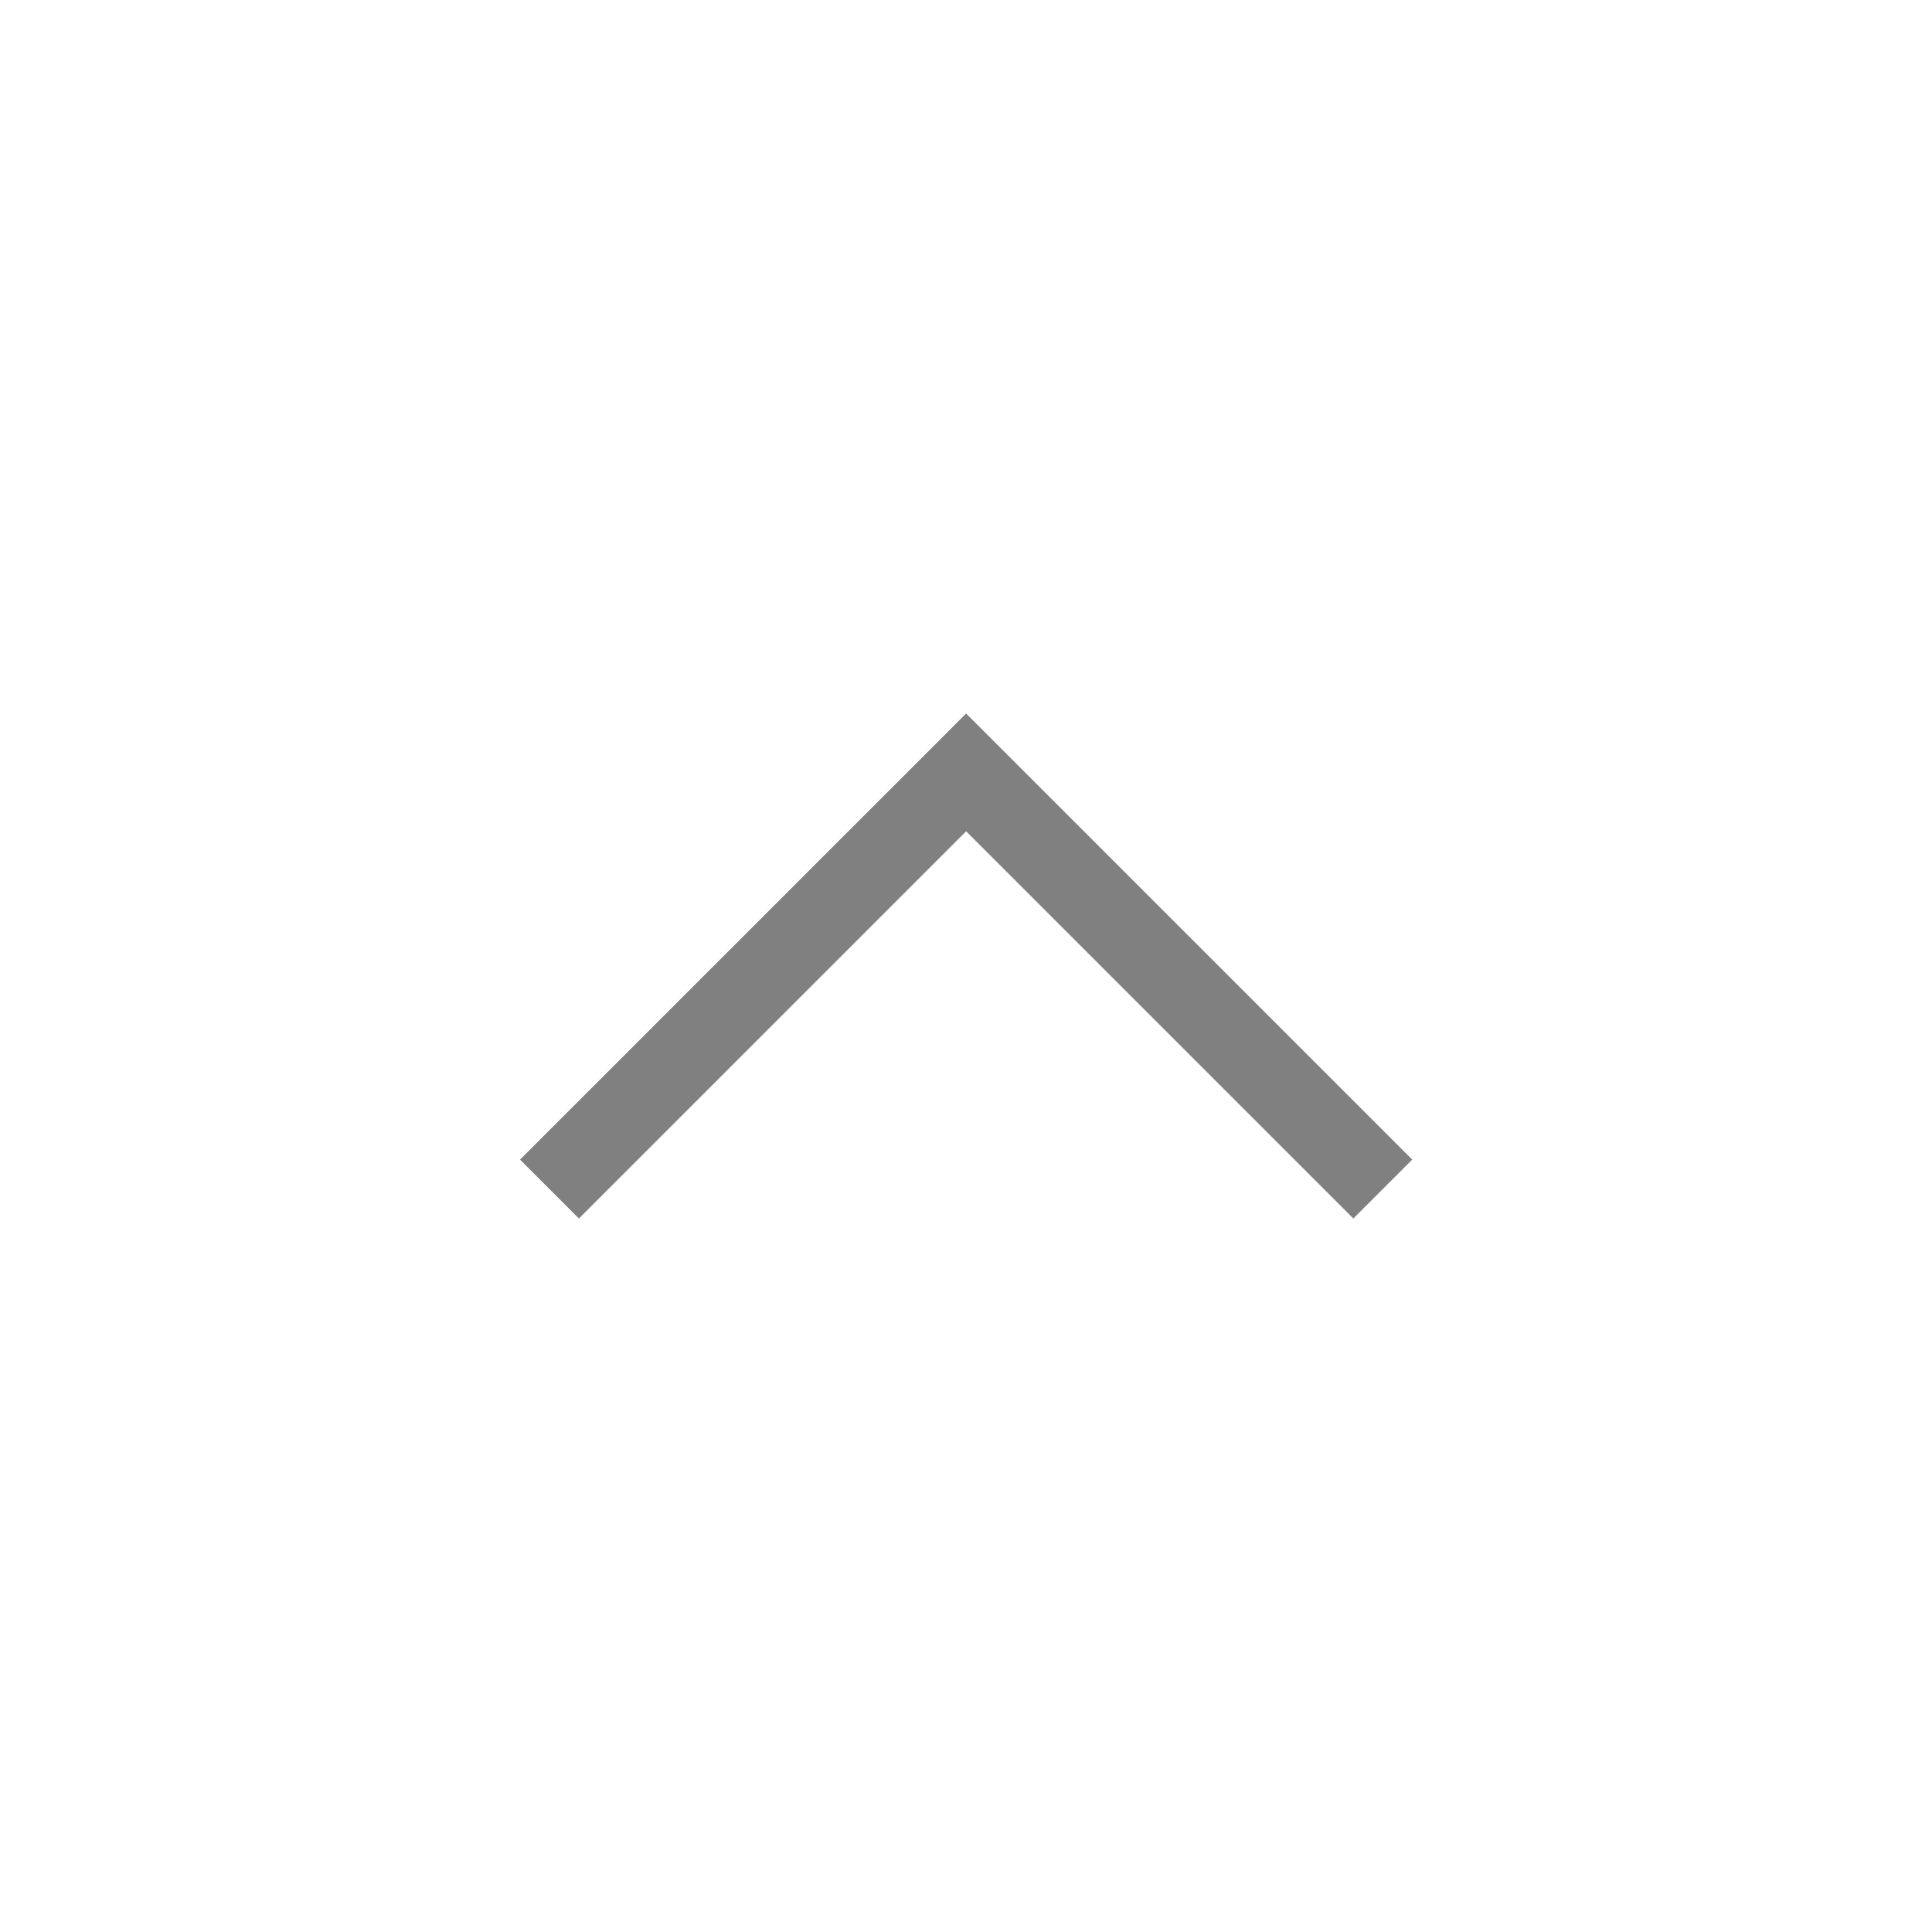
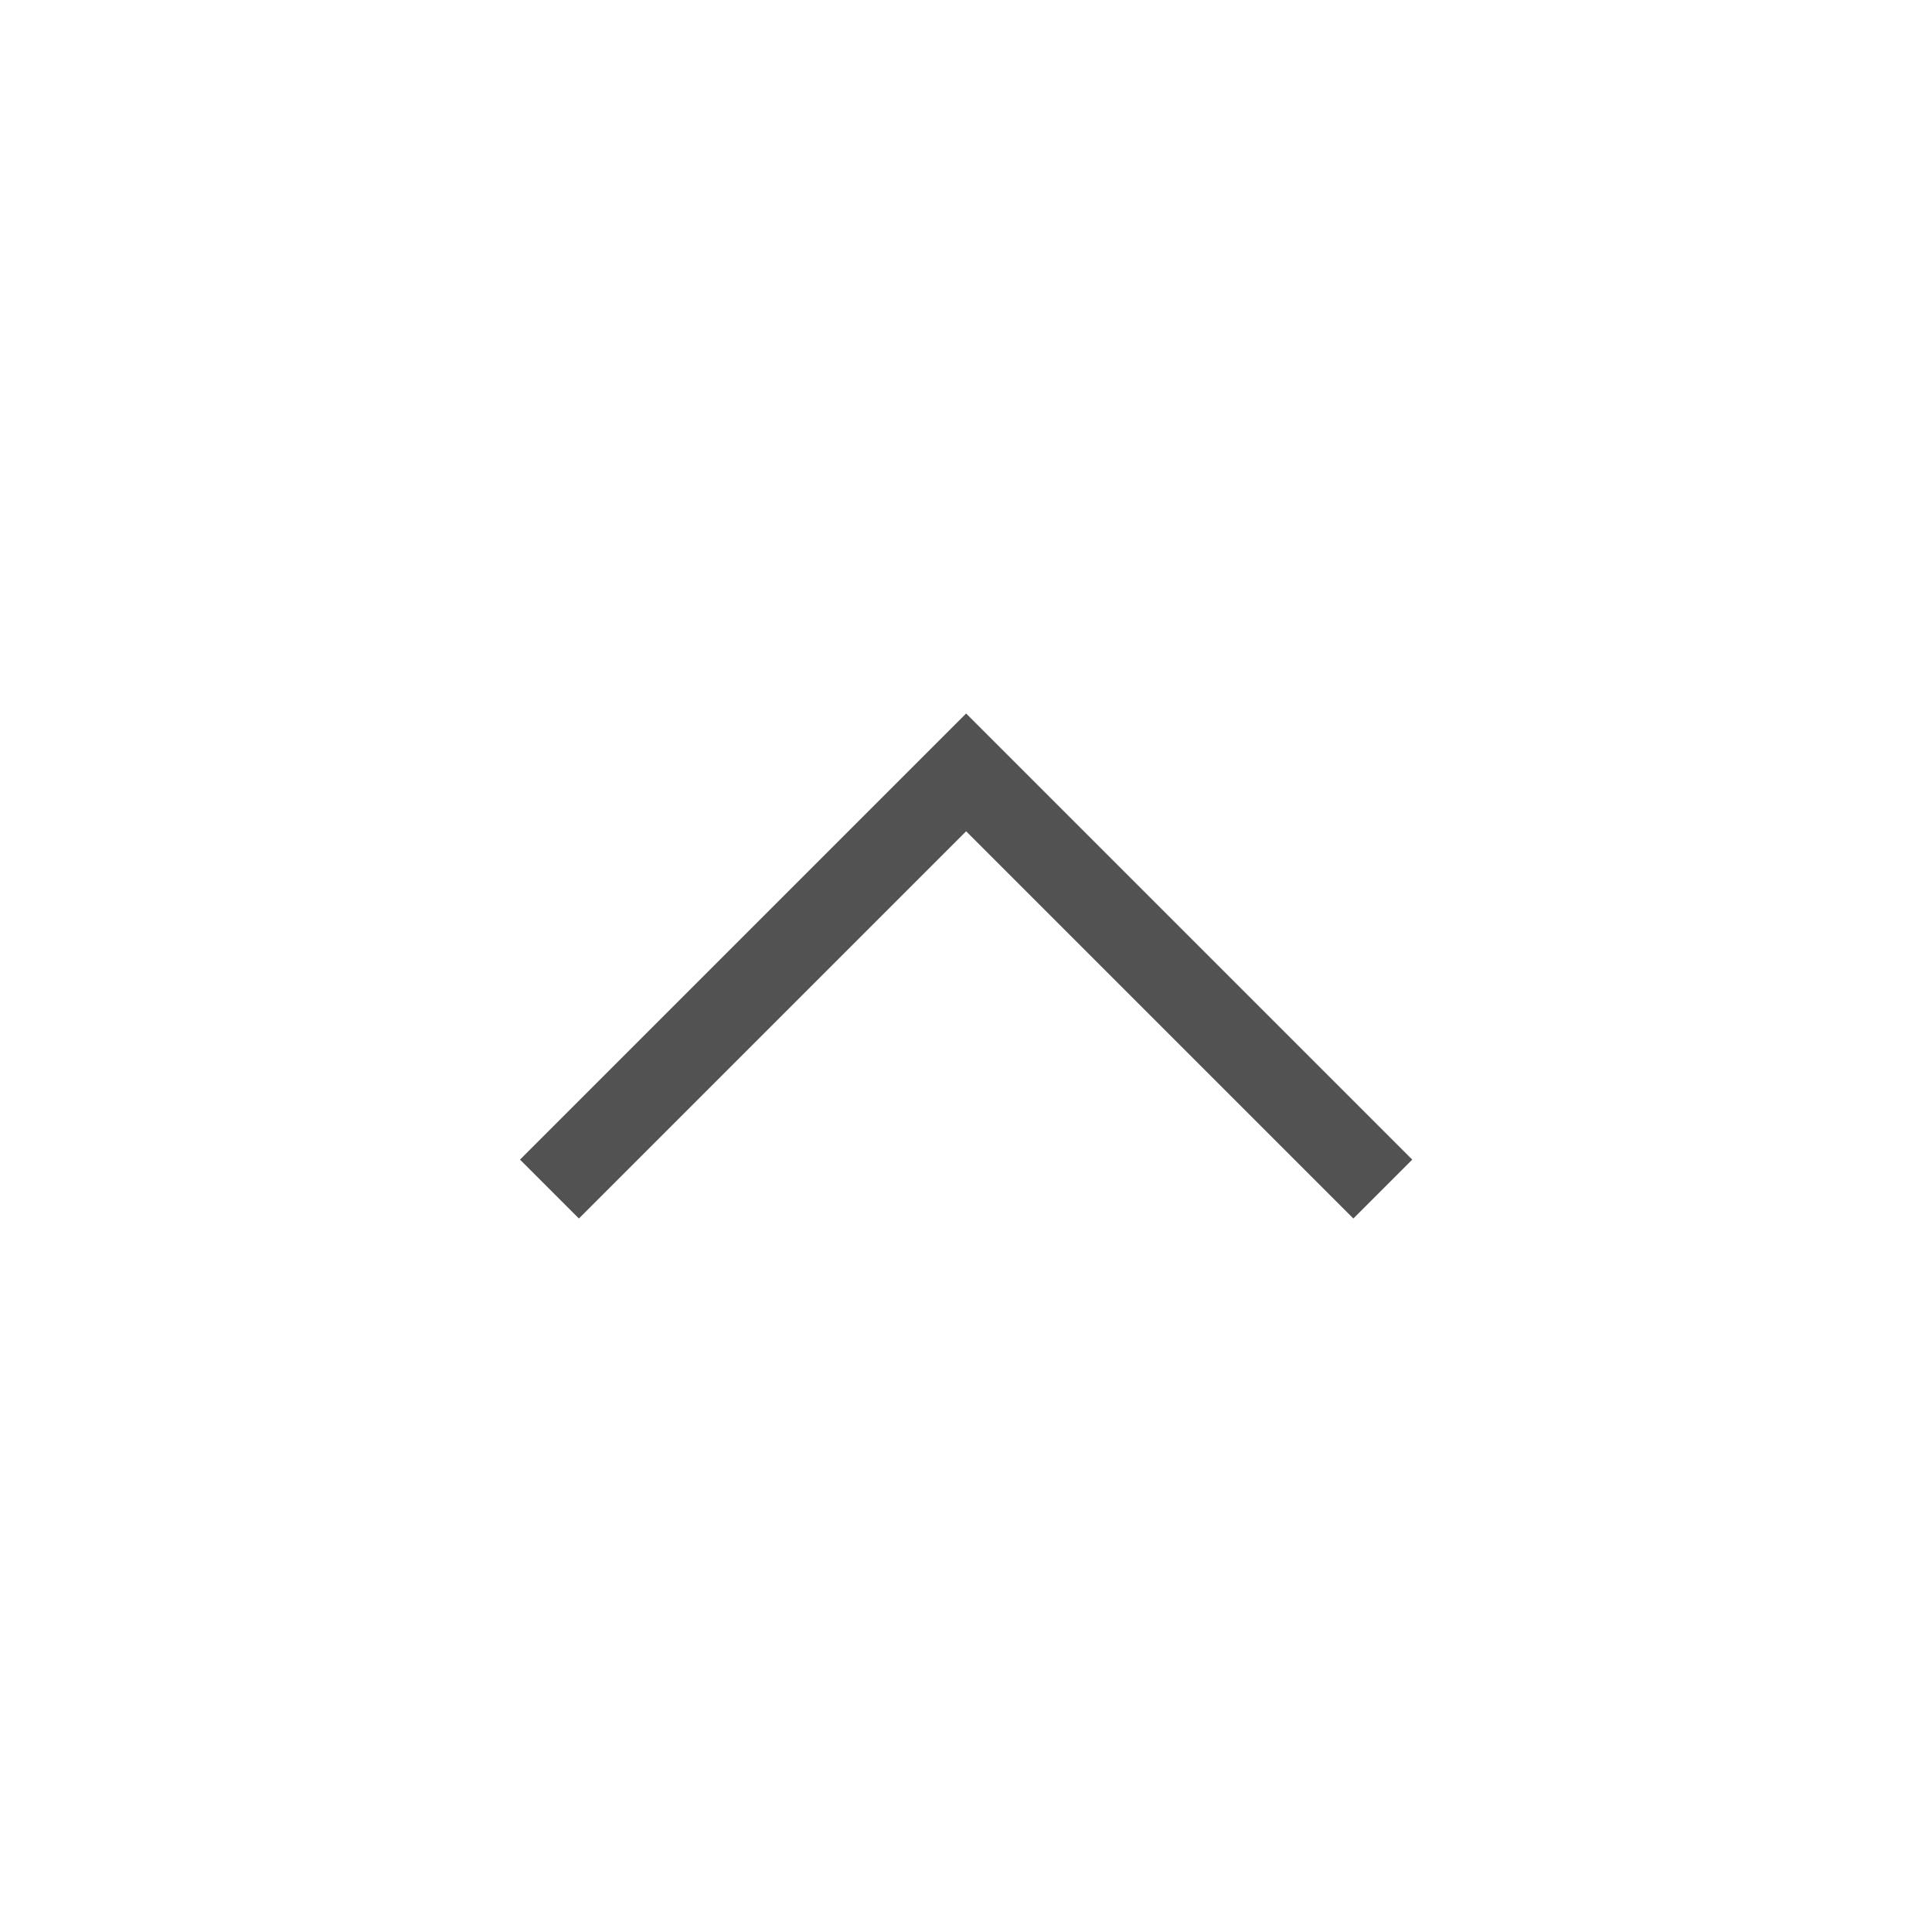
<svg xmlns="http://www.w3.org/2000/svg" xmlns:xlink="http://www.w3.org/1999/xlink" width="30" height="30" viewBox="0 0 7.937 7.938" version="1.1" id="svg8">
  <defs id="defs2">
    <linearGradient id="linearGradient3868">
      <stop id="stop3870" offset="0" style="stop-color:#5a5a5a;stop-opacity:1;" />
      <stop id="stop3872" offset="1" style="stop-color:#646464;stop-opacity:1;" />
    </linearGradient>
    <linearGradient id="linearGradient3813">
      <stop id="stop3815" offset="0" style="stop-color:#666666;stop-opacity:1;" />
      <stop id="stop3817" offset="1" style="stop-color:#636363;stop-opacity:1;" />
    </linearGradient>
    <linearGradient id="linearGradient3787">
      <stop id="stop3789" offset="0" style="stop-color:#e5e5df;stop-opacity:1;" />
      <stop id="stop3791" offset="1" style="stop-color:#dadad4;stop-opacity:1;" />
    </linearGradient>
    <linearGradient id="linearGradient3806-3-5-6">
      <stop id="stop3808-6-9-1" offset="0" style="stop-color:#303030;stop-opacity:1;" />
      <stop id="stop3810-4-6-3" offset="1" style="stop-color:#232323;stop-opacity:1;" />
    </linearGradient>
    <linearGradient gradientUnits="userSpaceOnUse" y2="1032.362" x2="40" y1="1044.362" x1="40" id="linearGradient3793" xlink:href="#linearGradient3787" />
    <linearGradient gradientTransform="matrix(1.166667,0,0,1.076923,-6.5,-80.33555)" y2="1032.362" x2="40" y1="1044.362" x1="40" gradientUnits="userSpaceOnUse" id="linearGradient3828" xlink:href="#linearGradient3787" />
    <linearGradient y2="1032.362" x2="40" y1="1044.362" x1="40" gradientTransform="matrix(1.166667,0,0,1.076923,-35.5,-1105.698)" gradientUnits="userSpaceOnUse" id="linearGradient3835" xlink:href="#linearGradient3787-8" />
    <linearGradient id="linearGradient3787-8">
      <stop id="stop3789-2" offset="0" style="stop-color:#f5f5ee;stop-opacity:1;" />
      <stop id="stop3791-6" offset="1" style="stop-color:#e6e6df;stop-opacity:1;" />
    </linearGradient>
    <linearGradient id="linearGradient3787-7">
      <stop id="stop3789-3" offset="0" style="stop-color:#f5f5ee;stop-opacity:1;" />
      <stop id="stop3791-3" offset="1" style="stop-color:#e6e6e0;stop-opacity:1;" />
    </linearGradient>
    <linearGradient gradientUnits="userSpaceOnUse" y2="8.25" x2="11" y1="15.75" x1="11" id="linearGradient3807" xlink:href="#linearGradient3787" />
    <linearGradient gradientUnits="userSpaceOnUse" y2="8.8" x2="29.5" y1="15.2" x1="29.5" id="linearGradient3819" xlink:href="#linearGradient3813" />
    <linearGradient gradientUnits="userSpaceOnUse" y2="15.889" x2="10" y1="7" x1="10" id="linearGradient3807-1" xlink:href="#linearGradient4231" />
    <linearGradient id="linearGradient4231">
      <stop style="stop-color:#e7e7e1;stop-opacity:1;" offset="0" id="stop4233" />
      <stop style="stop-color:#dadad3;stop-opacity:1;" offset="1" id="stop4239" />
    </linearGradient>
    <linearGradient gradientUnits="userSpaceOnUse" y2="7" x2="10" y1="15.889" x1="10" id="linearGradient3807-1-1" xlink:href="#linearGradient4231-1" />
    <linearGradient id="linearGradient4231-1">
      <stop style="stop-color:#e5e5de;stop-opacity:1;" offset="0" id="stop4233-6" />
      <stop style="stop-color:#dadad3;stop-opacity:1;" offset="1" id="stop4239-7" />
    </linearGradient>
    <linearGradient id="linearGradient4363">
      <stop id="stop4365" offset="0" style="stop-color:#979791;stop-opacity:1;" />
      <stop id="stop4367" offset="1" style="stop-color:#dadad4;stop-opacity:0;" />
    </linearGradient>
    <linearGradient id="linearGradient4363-7">
      <stop id="stop4365-9" offset="0" style="stop-color:#f5f5ef;stop-opacity:1;" />
      <stop id="stop4367-8" offset="1" style="stop-color:#dadad4;stop-opacity:0;" />
    </linearGradient>
    <linearGradient y2="58" x2="248.632" y1="79" x1="248.632" gradientTransform="matrix(1.1875,0,0,1,-41.25,0)" gradientUnits="userSpaceOnUse" id="linearGradient4361" xlink:href="#linearGradient4231-7" />
    <linearGradient id="linearGradient4231-7">
      <stop style="stop-color:#e6e6df;stop-opacity:1;" offset="0" id="stop4233-4" />
      <stop style="stop-color:#d1d1ca;stop-opacity:1;" offset="1" id="stop4239-8" />
    </linearGradient>
    <linearGradient y2="58" x2="248.632" y1="79" x1="248.632" gradientTransform="matrix(1.1875,0,0,1,-262.25,-55.99998)" gradientUnits="userSpaceOnUse" id="linearGradient3127" xlink:href="#linearGradient4231-7" />
    <linearGradient y2="58" x2="248.632" y1="79" x1="248.632" gradientTransform="matrix(1.1875,0,0,1,-249.25,-54.99998)" gradientUnits="userSpaceOnUse" id="linearGradient3159" xlink:href="#linearGradient4231-7" />
  </defs>
  <g id="layer1" transform="translate(0,-289.0625)">
    <g id="4" transform="matrix(0.2645833,0,0,0.2645833,11.89587,2.95642)" />
    <g id="4-7" transform="matrix(0.2645833,0,0,0.2645833,9.625899,2.204595)" />
    <rect ry="4.4795979e-06" y="294.874" x="-12.231" height="4.233" width="4.233" id="rect1575-0" style="opacity:0;fill:#000000;fill-opacity:1;stroke:none;stroke-width:0.125;stroke-linejoin:miter;stroke-miterlimit:4;stroke-dasharray:none;stroke-opacity:1;paint-order:markers stroke fill" />
-     <path dominant-baseline="auto" d="m 3.969,291.994 -1.833,1.833 0.242,0.242 1.591,-1.591 1.591,1.591 0.242,-0.242 z" id="path1093" style="color:#000000;dominant-baseline:auto;solid-color:#000000;fill:#808080;fill-opacity:1;stroke-width:0.385;color-rendering:auto;image-rendering:auto;shape-rendering:auto" />
+     <path dominant-baseline="auto" d="m 3.969,291.994 -1.833,1.833 0.242,0.242 1.591,-1.591 1.591,1.591 0.242,-0.242 z" id="path1093" style="color:#000000;dominant-baseline:auto;solid-color:#000000;fill:#525252;fill-opacity:1;stroke-width:0.385;color-rendering:auto;image-rendering:auto;shape-rendering:auto" />
  </g>
</svg>
